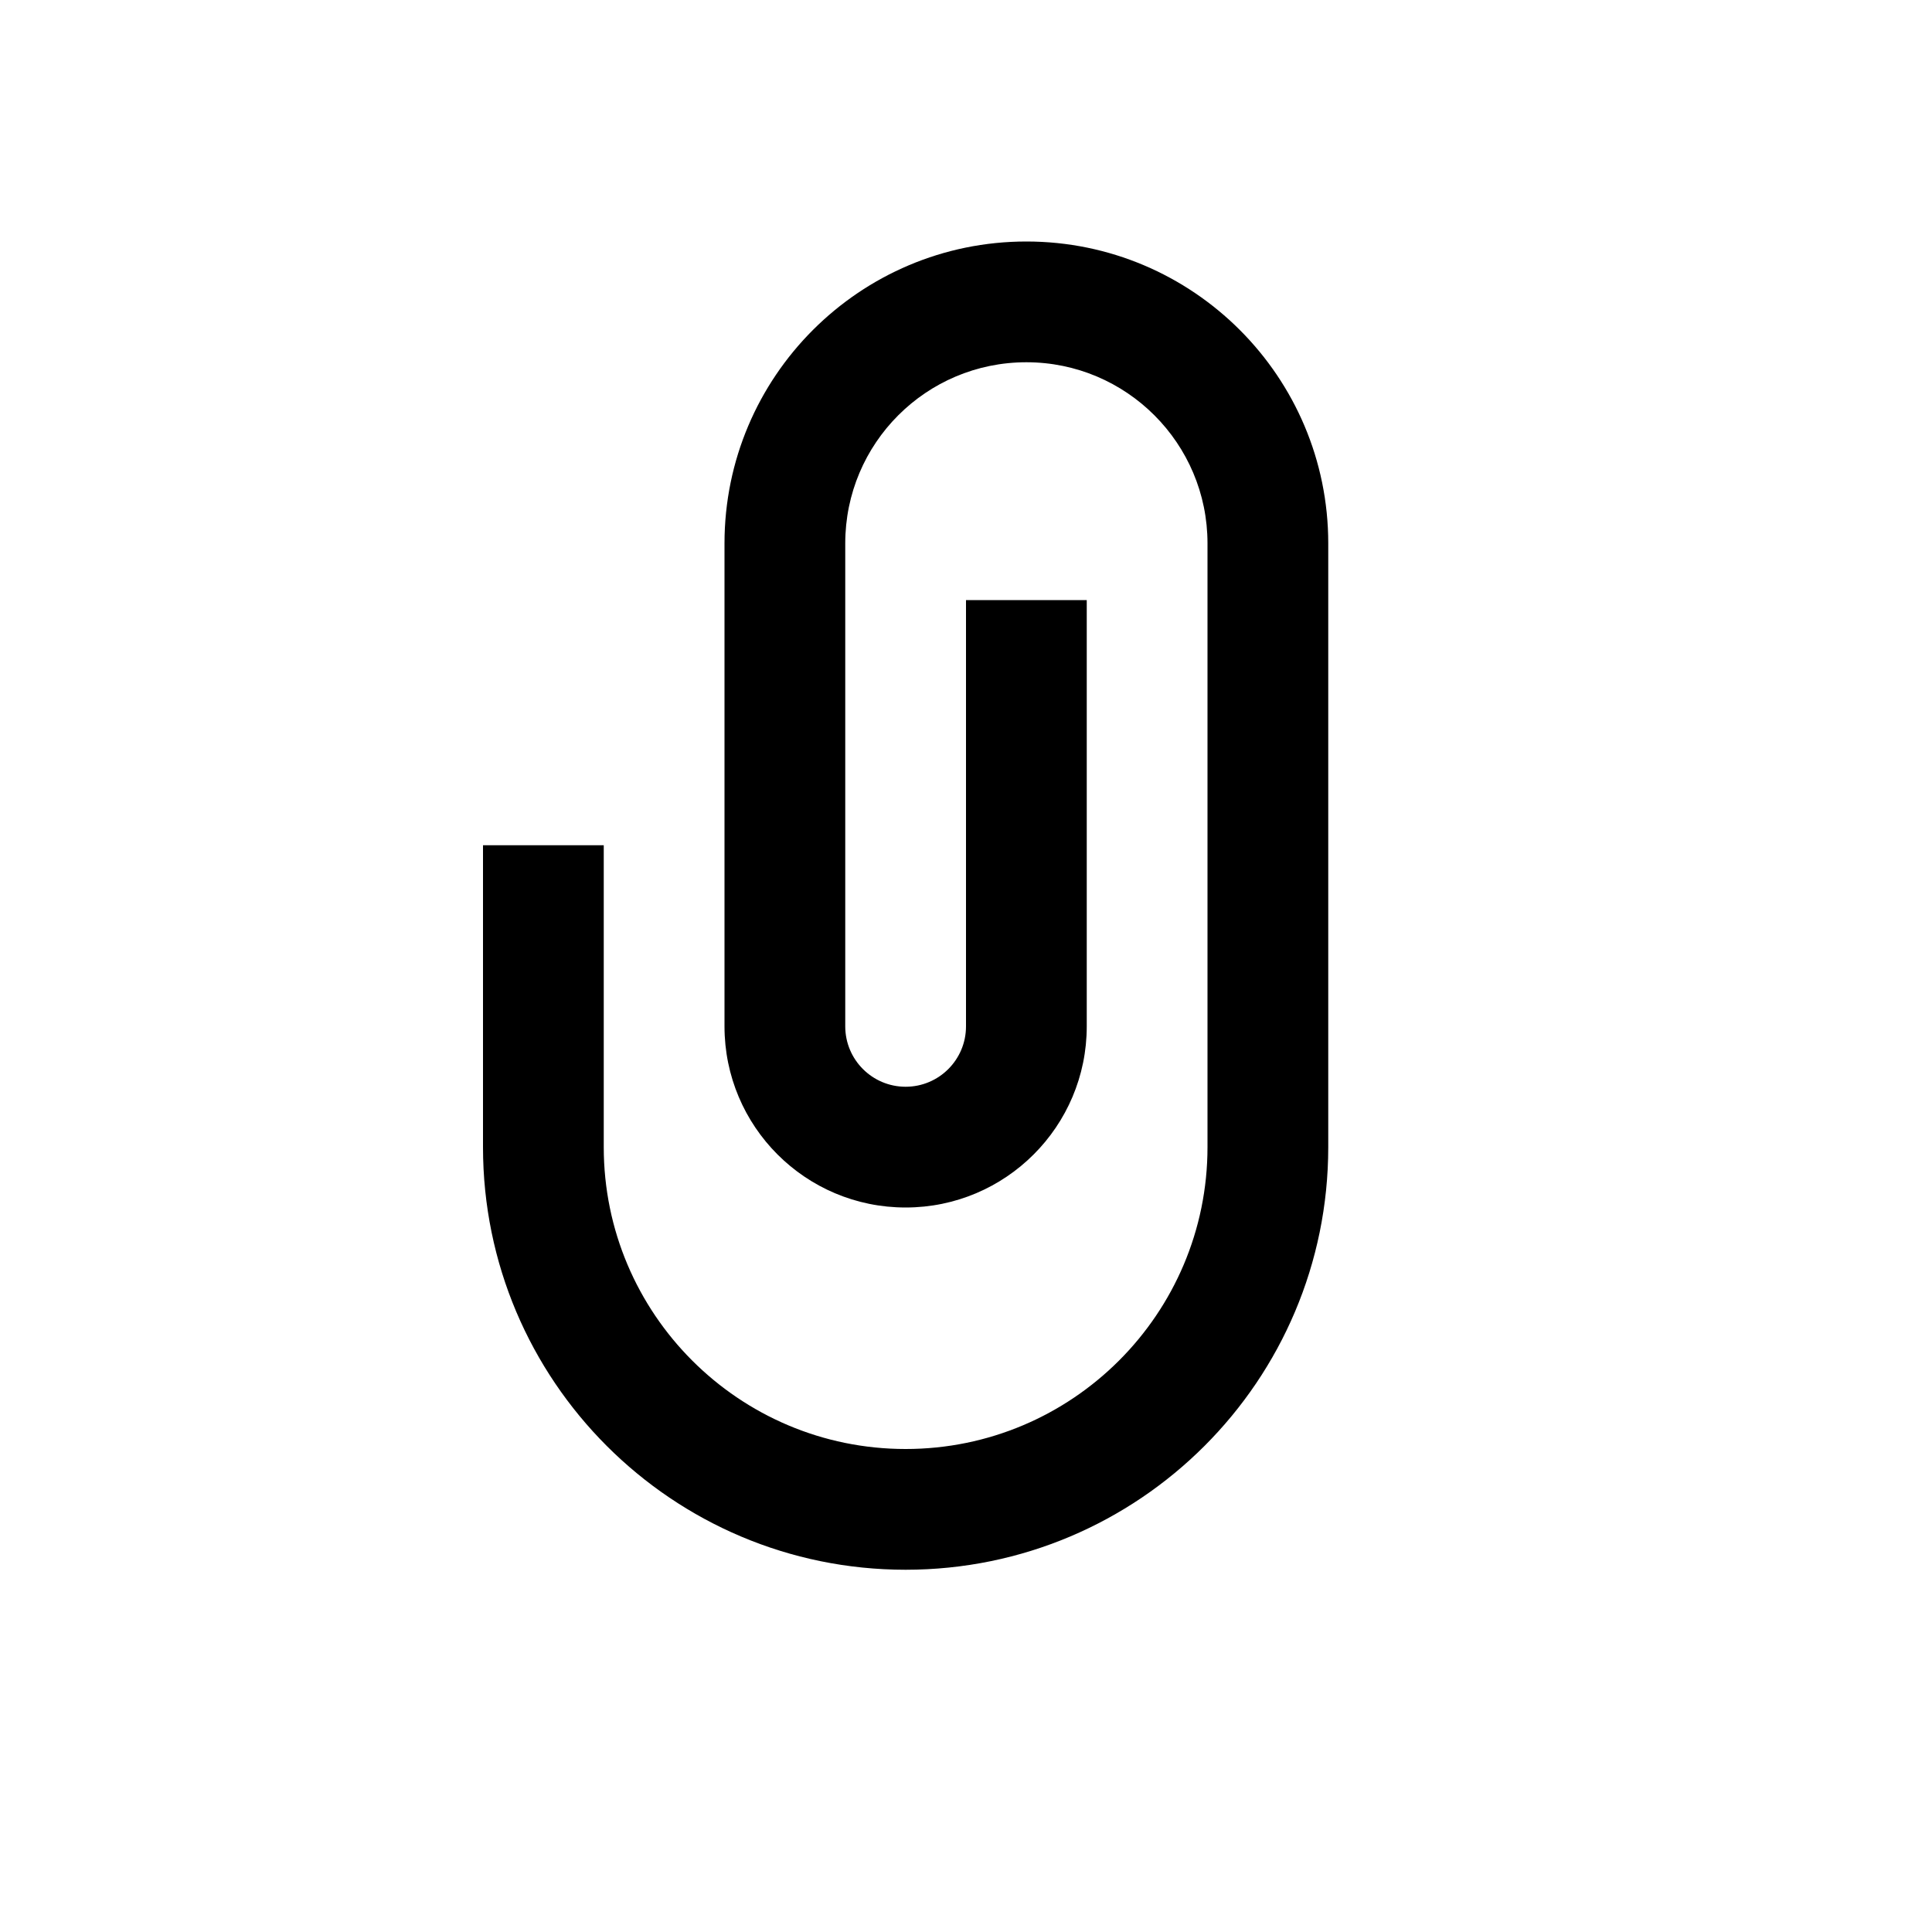
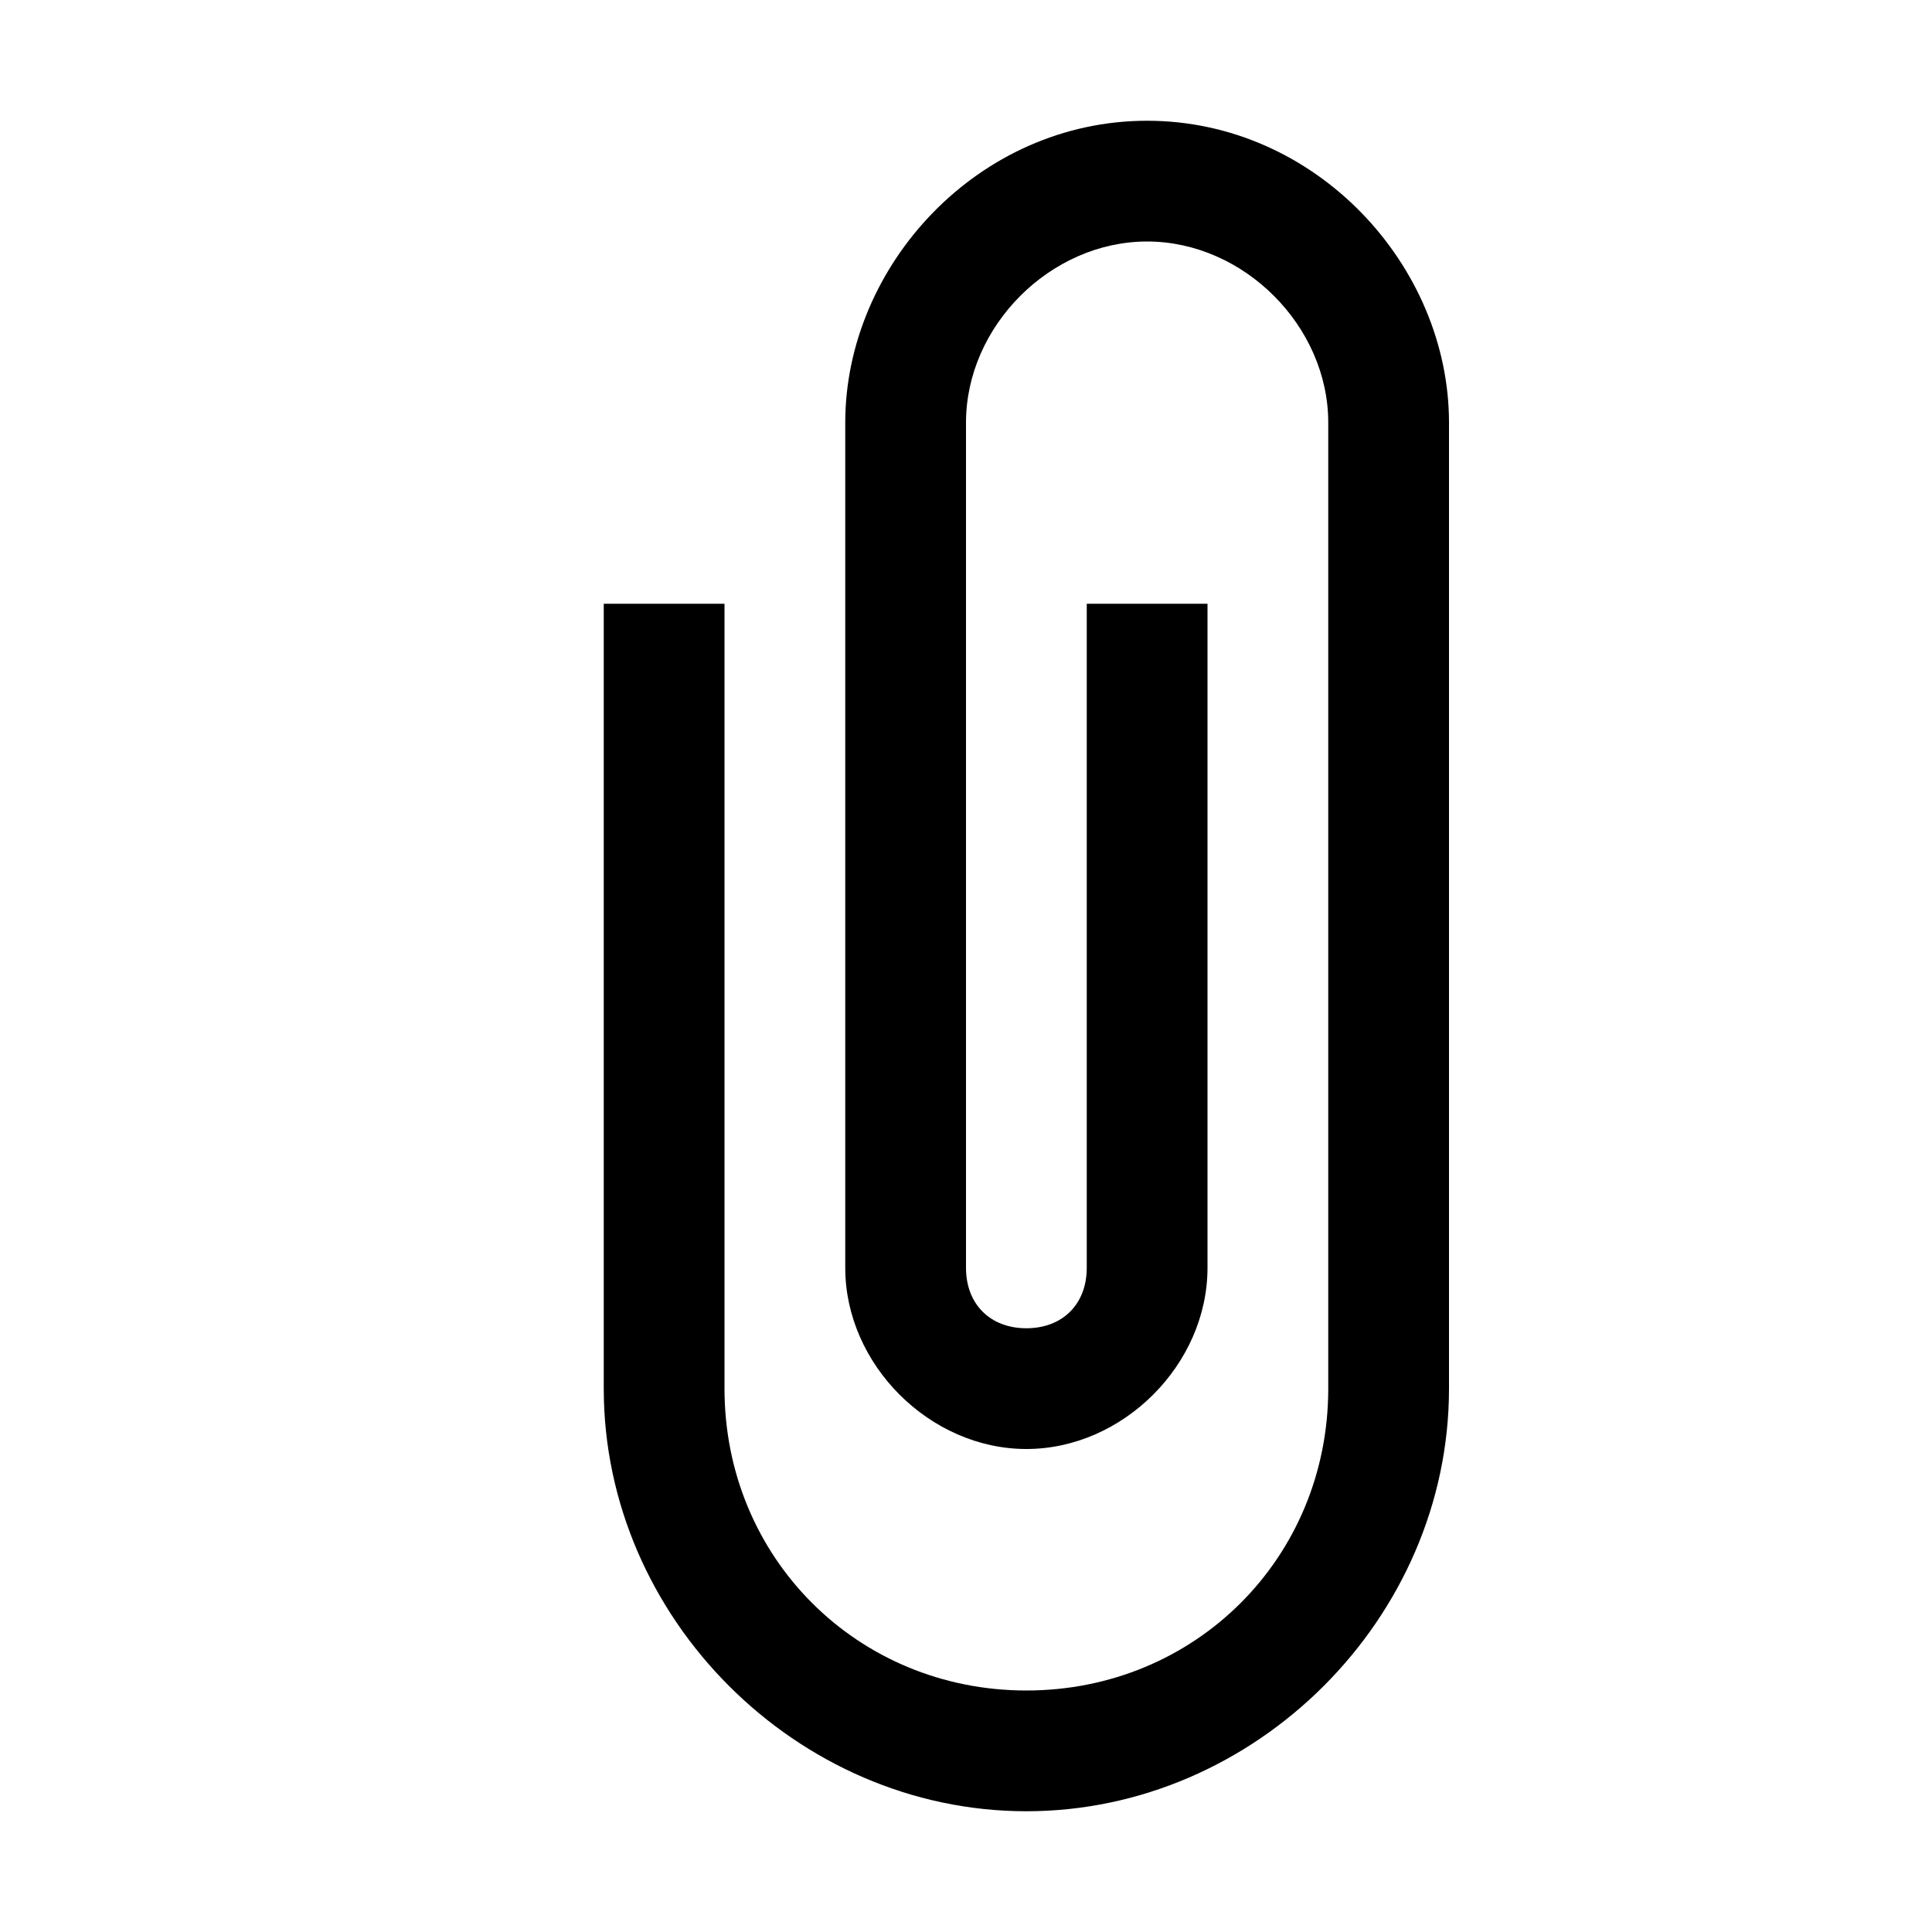
- <svg xmlns="http://www.w3.org/2000/svg" width="16" height="16" viewBox="0 0 16 16">
+ <svg xmlns="http://www.w3.org/2000/svg" viewBox="0 0 16 16">
  <rect x="0" fill="none" width="16" height="16" />
  <g>
-     <path d="M8.5 2C7.12 2 6 3.12 6 4.5v4c0 .828.67 1.5 1.5 1.5.828 0 1.5-.672 1.5-1.5V4.97H8V8.5c0 .276-.224.5-.5.5S7 8.776 7 8.5v-4C7 3.672 7.67 3 8.5 3c.828 0 1.5.672 1.5 1.5v5c0 1.38-1.12 2.5-2.5 2.5S5 10.88 5 9.5V7H4v2.5C4 11.433 5.567 13 7.5 13S11 11.433 11 9.5v-5C11 3.12 9.88 2 8.5 2z" />
+     <path d="M9.5 1C8.1 1 7 2.2 7 3.5v7c0 .8.7 1.5 1.5 1.5s1.5-.7 1.5-1.5V5H9v5.5c0 .3-.2.5-.5.5s-.5-.2-.5-.5v-7C8 2.7 8.7 2 9.5 2s1.5.7 1.5 1.5v8c0 1.4-1.1 2.5-2.5 2.5S6 12.9 6 11.5V5H5v6.5C5 13.4 6.6 15 8.5 15s3.5-1.6 3.5-3.5v-8C12 2.2 10.9 1 9.5 1z" />
  </g>
</svg>
